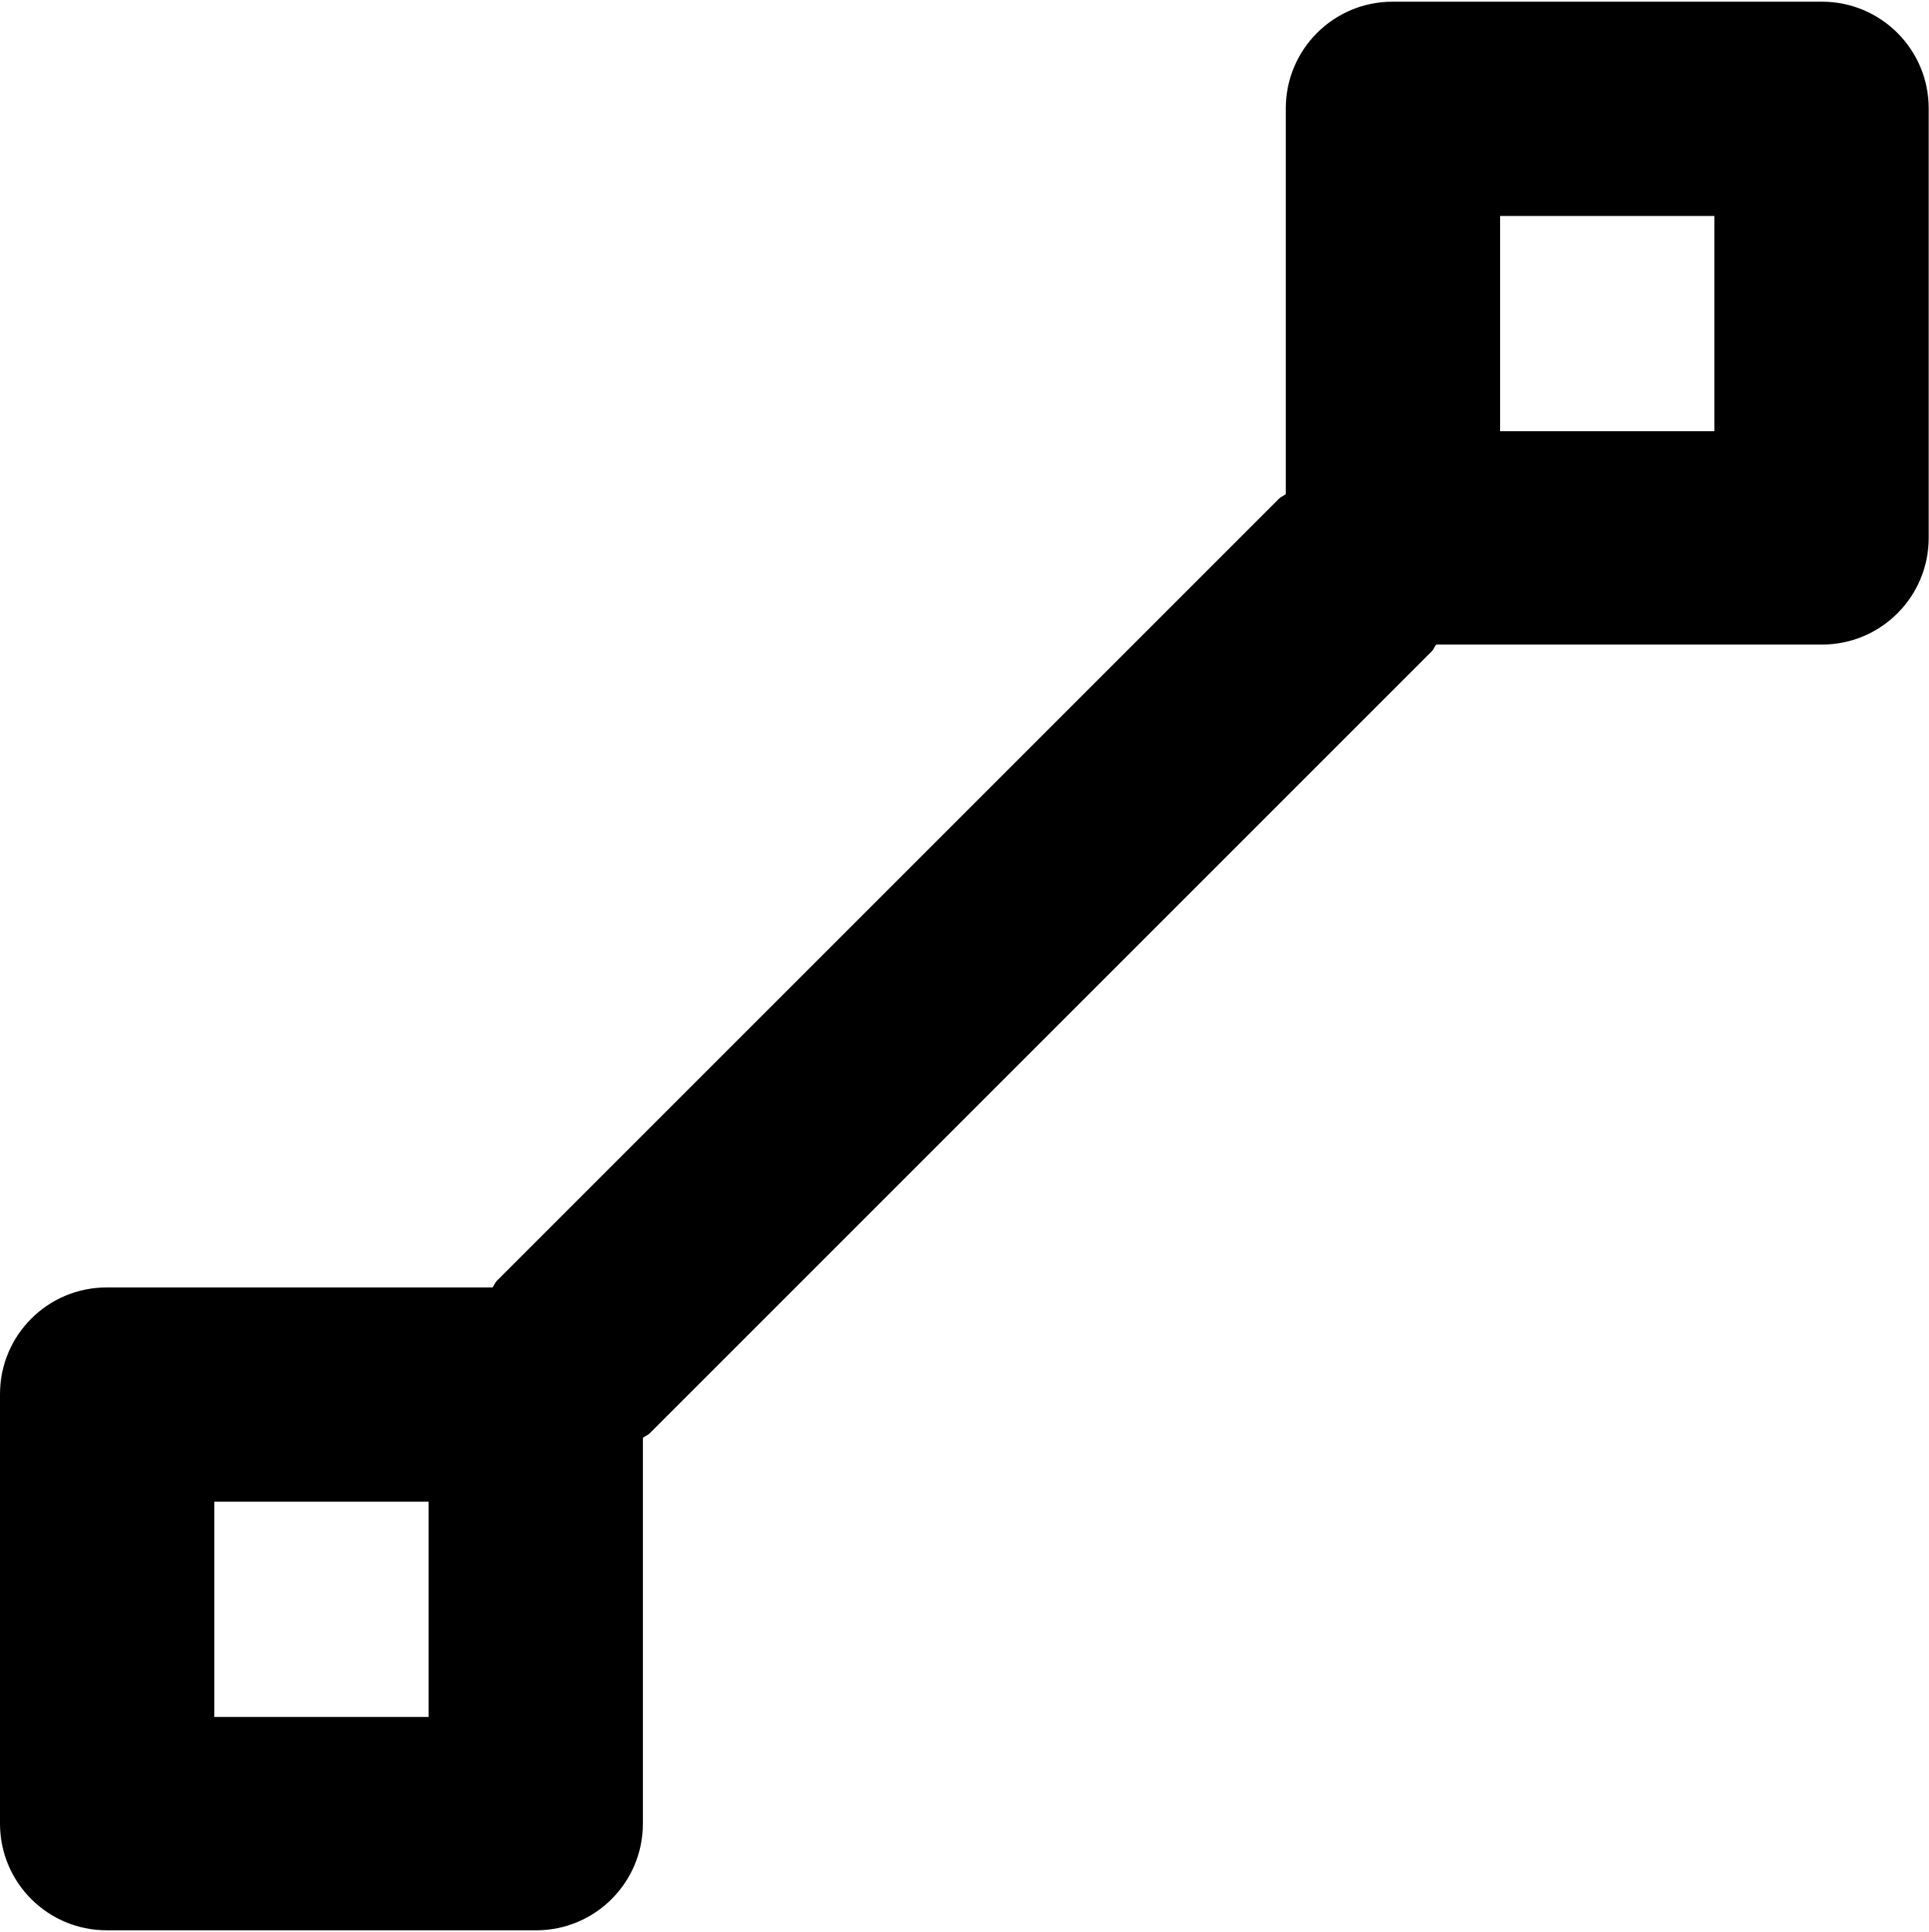
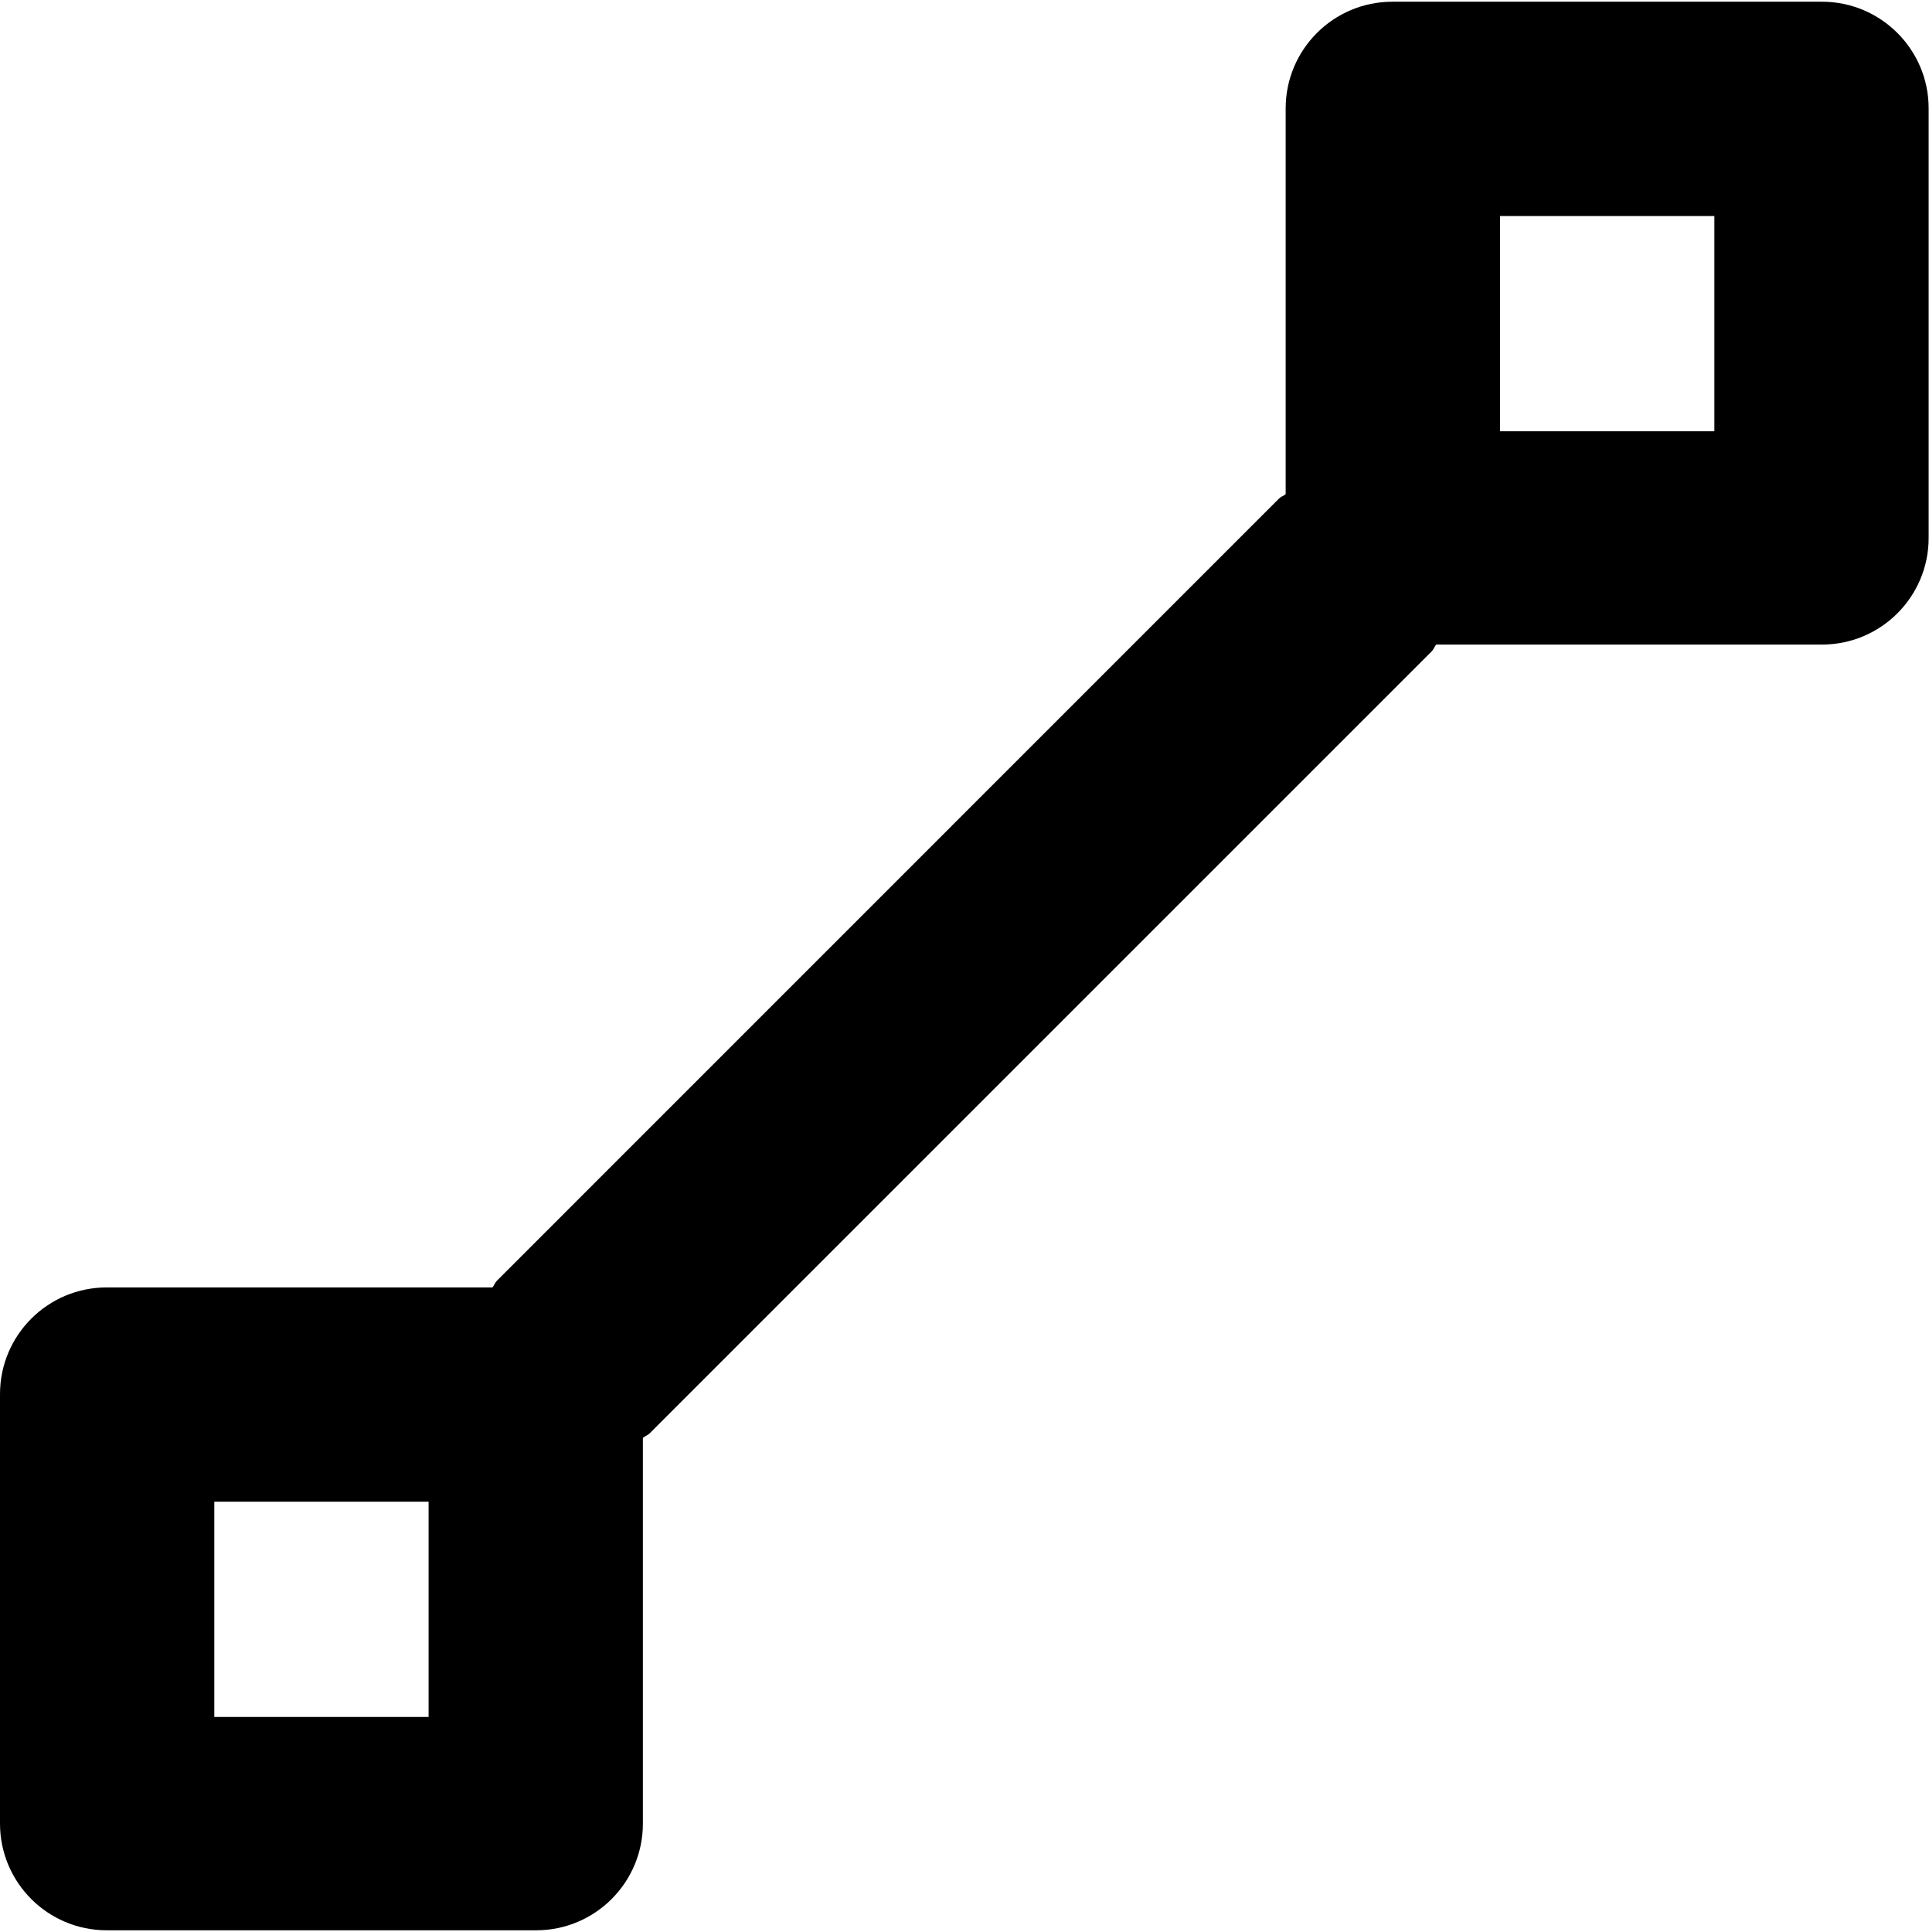
- <svg xmlns="http://www.w3.org/2000/svg" width="1799.993" height="1803.166" viewBox="0 0 1799.993 1803.166">
-   <path d="M1700.439 1.589H1299.548a99.552 99.552 0 0 0 -99.554 99.554V461.19c-1.966 1.678 -4.438 2.319 -6.3 4.181L463.781 1195.284c-1.861 1.862 -2.5 4.333 -4.181 6.3H99.554A99.557 99.557 0 0 0 0 1301.137v400.885a99.553 99.553 0 0 0 99.554 99.555H500.439A99.555 99.555 0 0 0 600 1702.022V1341.976c1.959 -1.679 4.437 -2.326 6.292 -4.181l729.92 -729.913c1.861 -1.862 2.5 -4.334 4.181 -6.3h360.046a99.557 99.557 0 0 0 99.555 -99.555V101.143A99.553 99.553 0 0 0 1700.439 1.589ZM400 1401.583v200.885H200V1401.583Zm1199.994 -1200V402.474h-200V201.583Z" />
-   <path width="18" fill="none" d="M0 0H1799.994V1803.166H0V0z" />
+ <svg xmlns="http://www.w3.org/2000/svg" width="18" height="18.032" viewBox="0 0 18 18.032">
+   <path d="M17.004.016H12.995a.996.996,0,0,0-.996.996V4.612c-.02.017-.044.023-.063.042L4.638,11.953c-.019.019-.025.043-.042.063H.996A.996.996,0,0,0,0,13.011v4.009a.996.996,0,0,0,.996.996H5.004A.996.996,0,0,0,6,17.02V13.42c.02-.017.044-.023.063-.042l7.299-7.299c.019-.019.025-.043.042-.063h3.6a.996.996,0,0,0,.996-.996V1.011A.996.996,0,0,0,17.004.016ZM4,14.016v2.009H2V14.016Zm12-12V4.025h-2V2.016Z" />
+   <rect width="18" height="18.032" fill="none" />
</svg>
